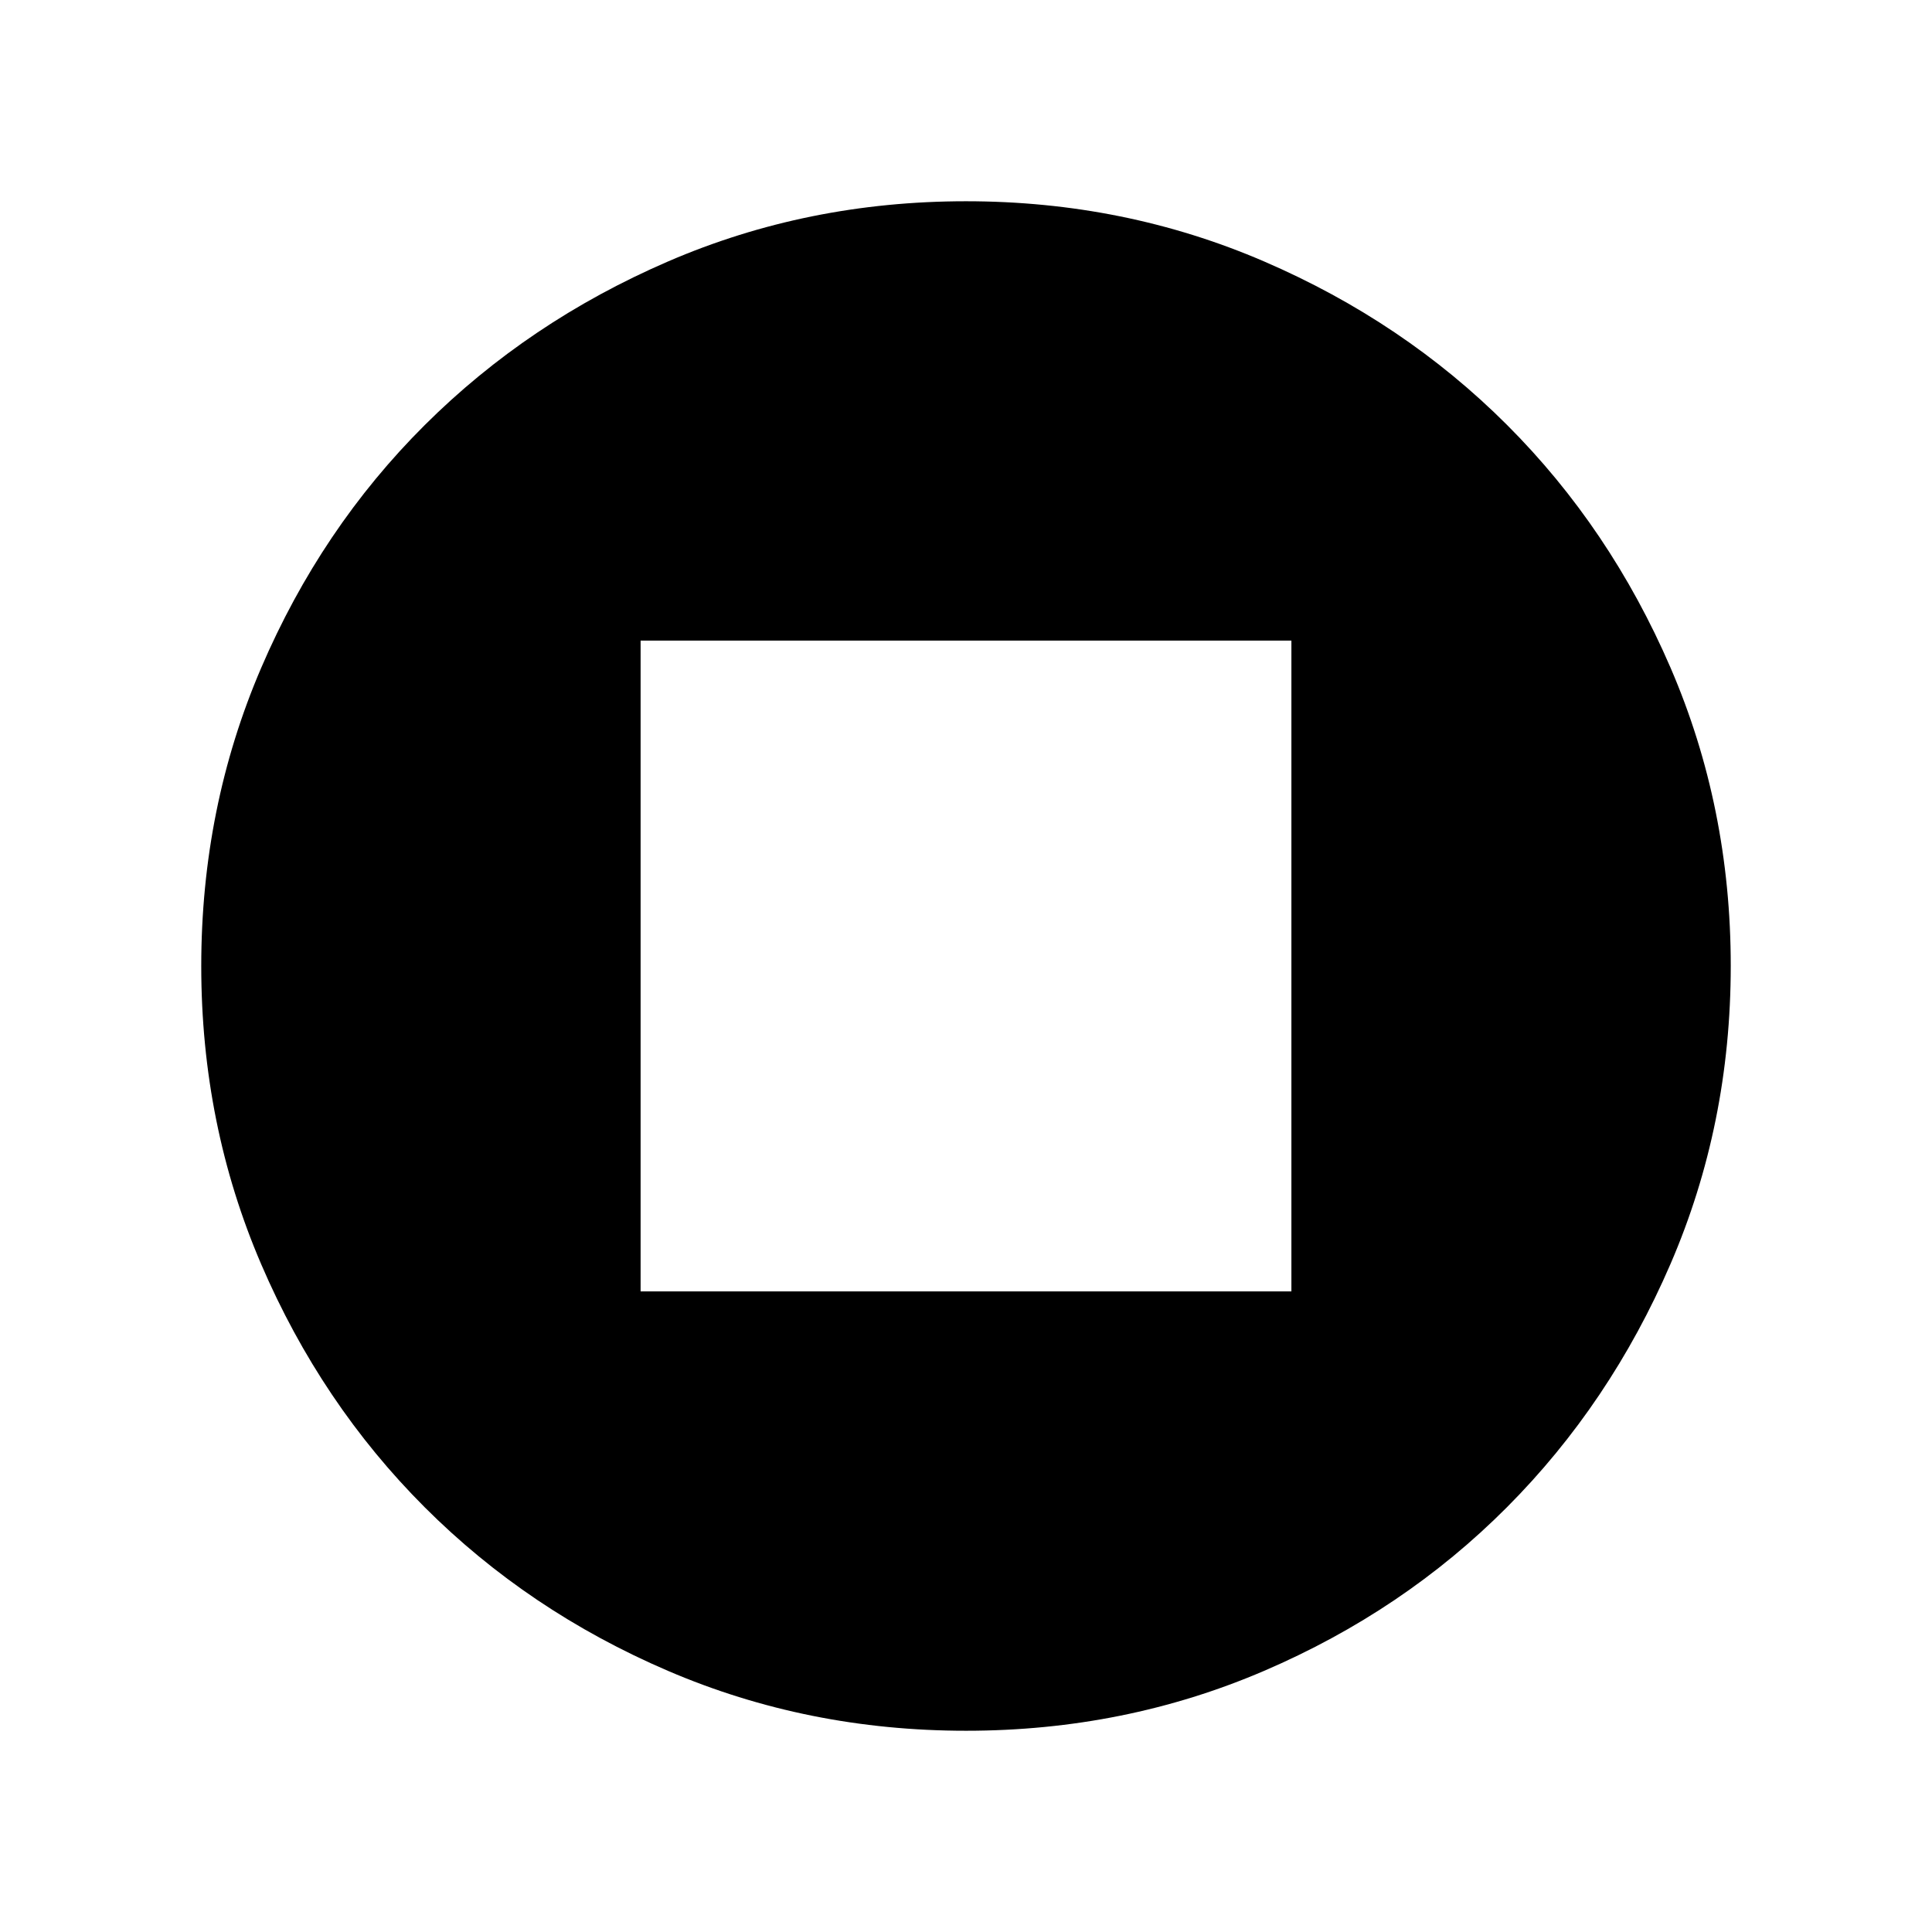
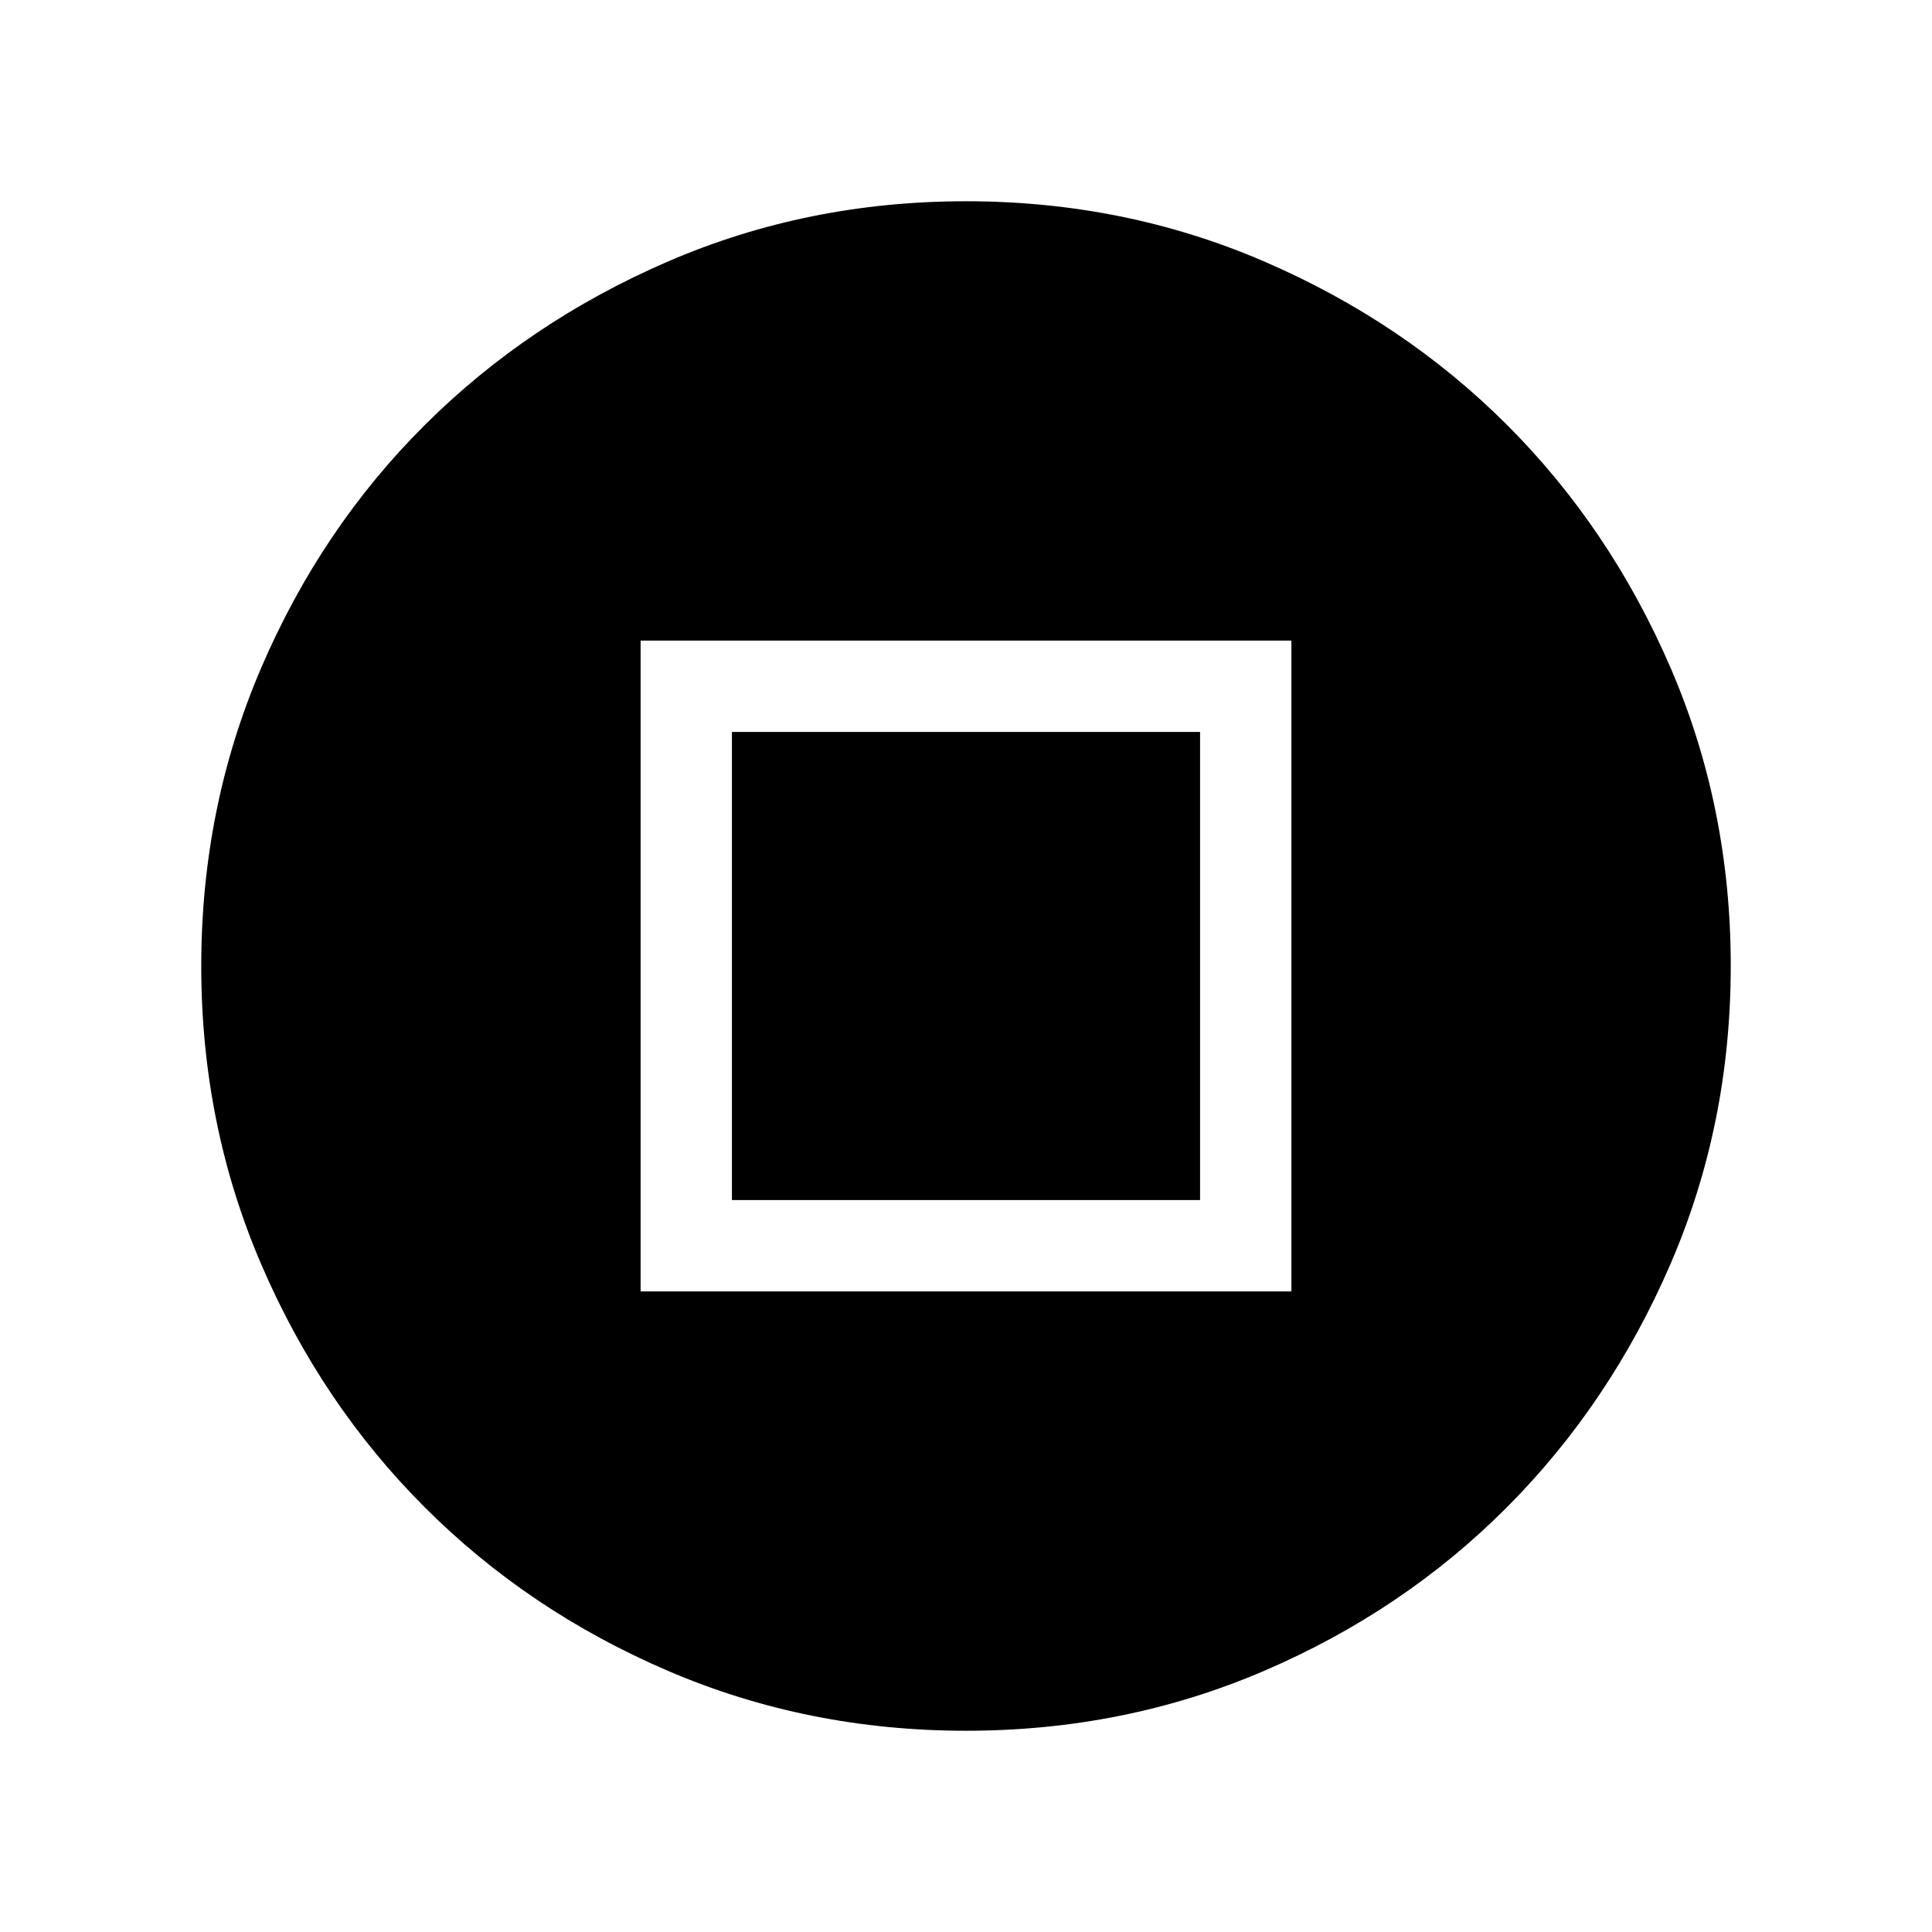
<svg xmlns="http://www.w3.org/2000/svg" viewBox="0 -960 960 960">
-   <path d="M318.31-318.31h323.38v-323.38H318.31v323.38Zm13.58 188.54q-69.35-29.77-120.85-81.27t-81.27-120.81Q100-401.16 100-479.96q0-78.81 29.77-148.15 29.77-69.35 81.27-120.66t120.81-81.27Q401.16-860 479.96-860q78.81 0 148.18 29.92t120.68 81.21q51.31 51.29 81.25 120.63Q860-558.9 860-480.07q0 78.84-29.96 148.18-29.96 69.35-81.27 120.85-51.31 51.5-120.62 81.27Q558.84-100 480.04-100q-78.81 0-148.15-29.77Z" />
+   <path d="M331.89-129.77q-69.35-29.77-120.85-81.27t-81.27-120.81Q100-401.16 100-479.96q0-78.81 29.77-148.15 29.77-69.35 81.27-120.66t120.81-81.27Q401.16-860 479.96-860q78.81 0 148.18 29.92t120.68 81.21q51.31 51.29 81.25 120.63Q860-558.9 860-480.07q0 78.84-29.96 148.18-29.96 69.35-81.27 120.85-51.31 51.5-120.62 81.27Q558.84-100 480.04-100q-78.81 0-148.15-29.77Zm-13.58-188.54h323.38v-323.38H318.31v323.38Zm45.38-45.38v-232.62h232.62v232.62H363.69Z" />
</svg>
